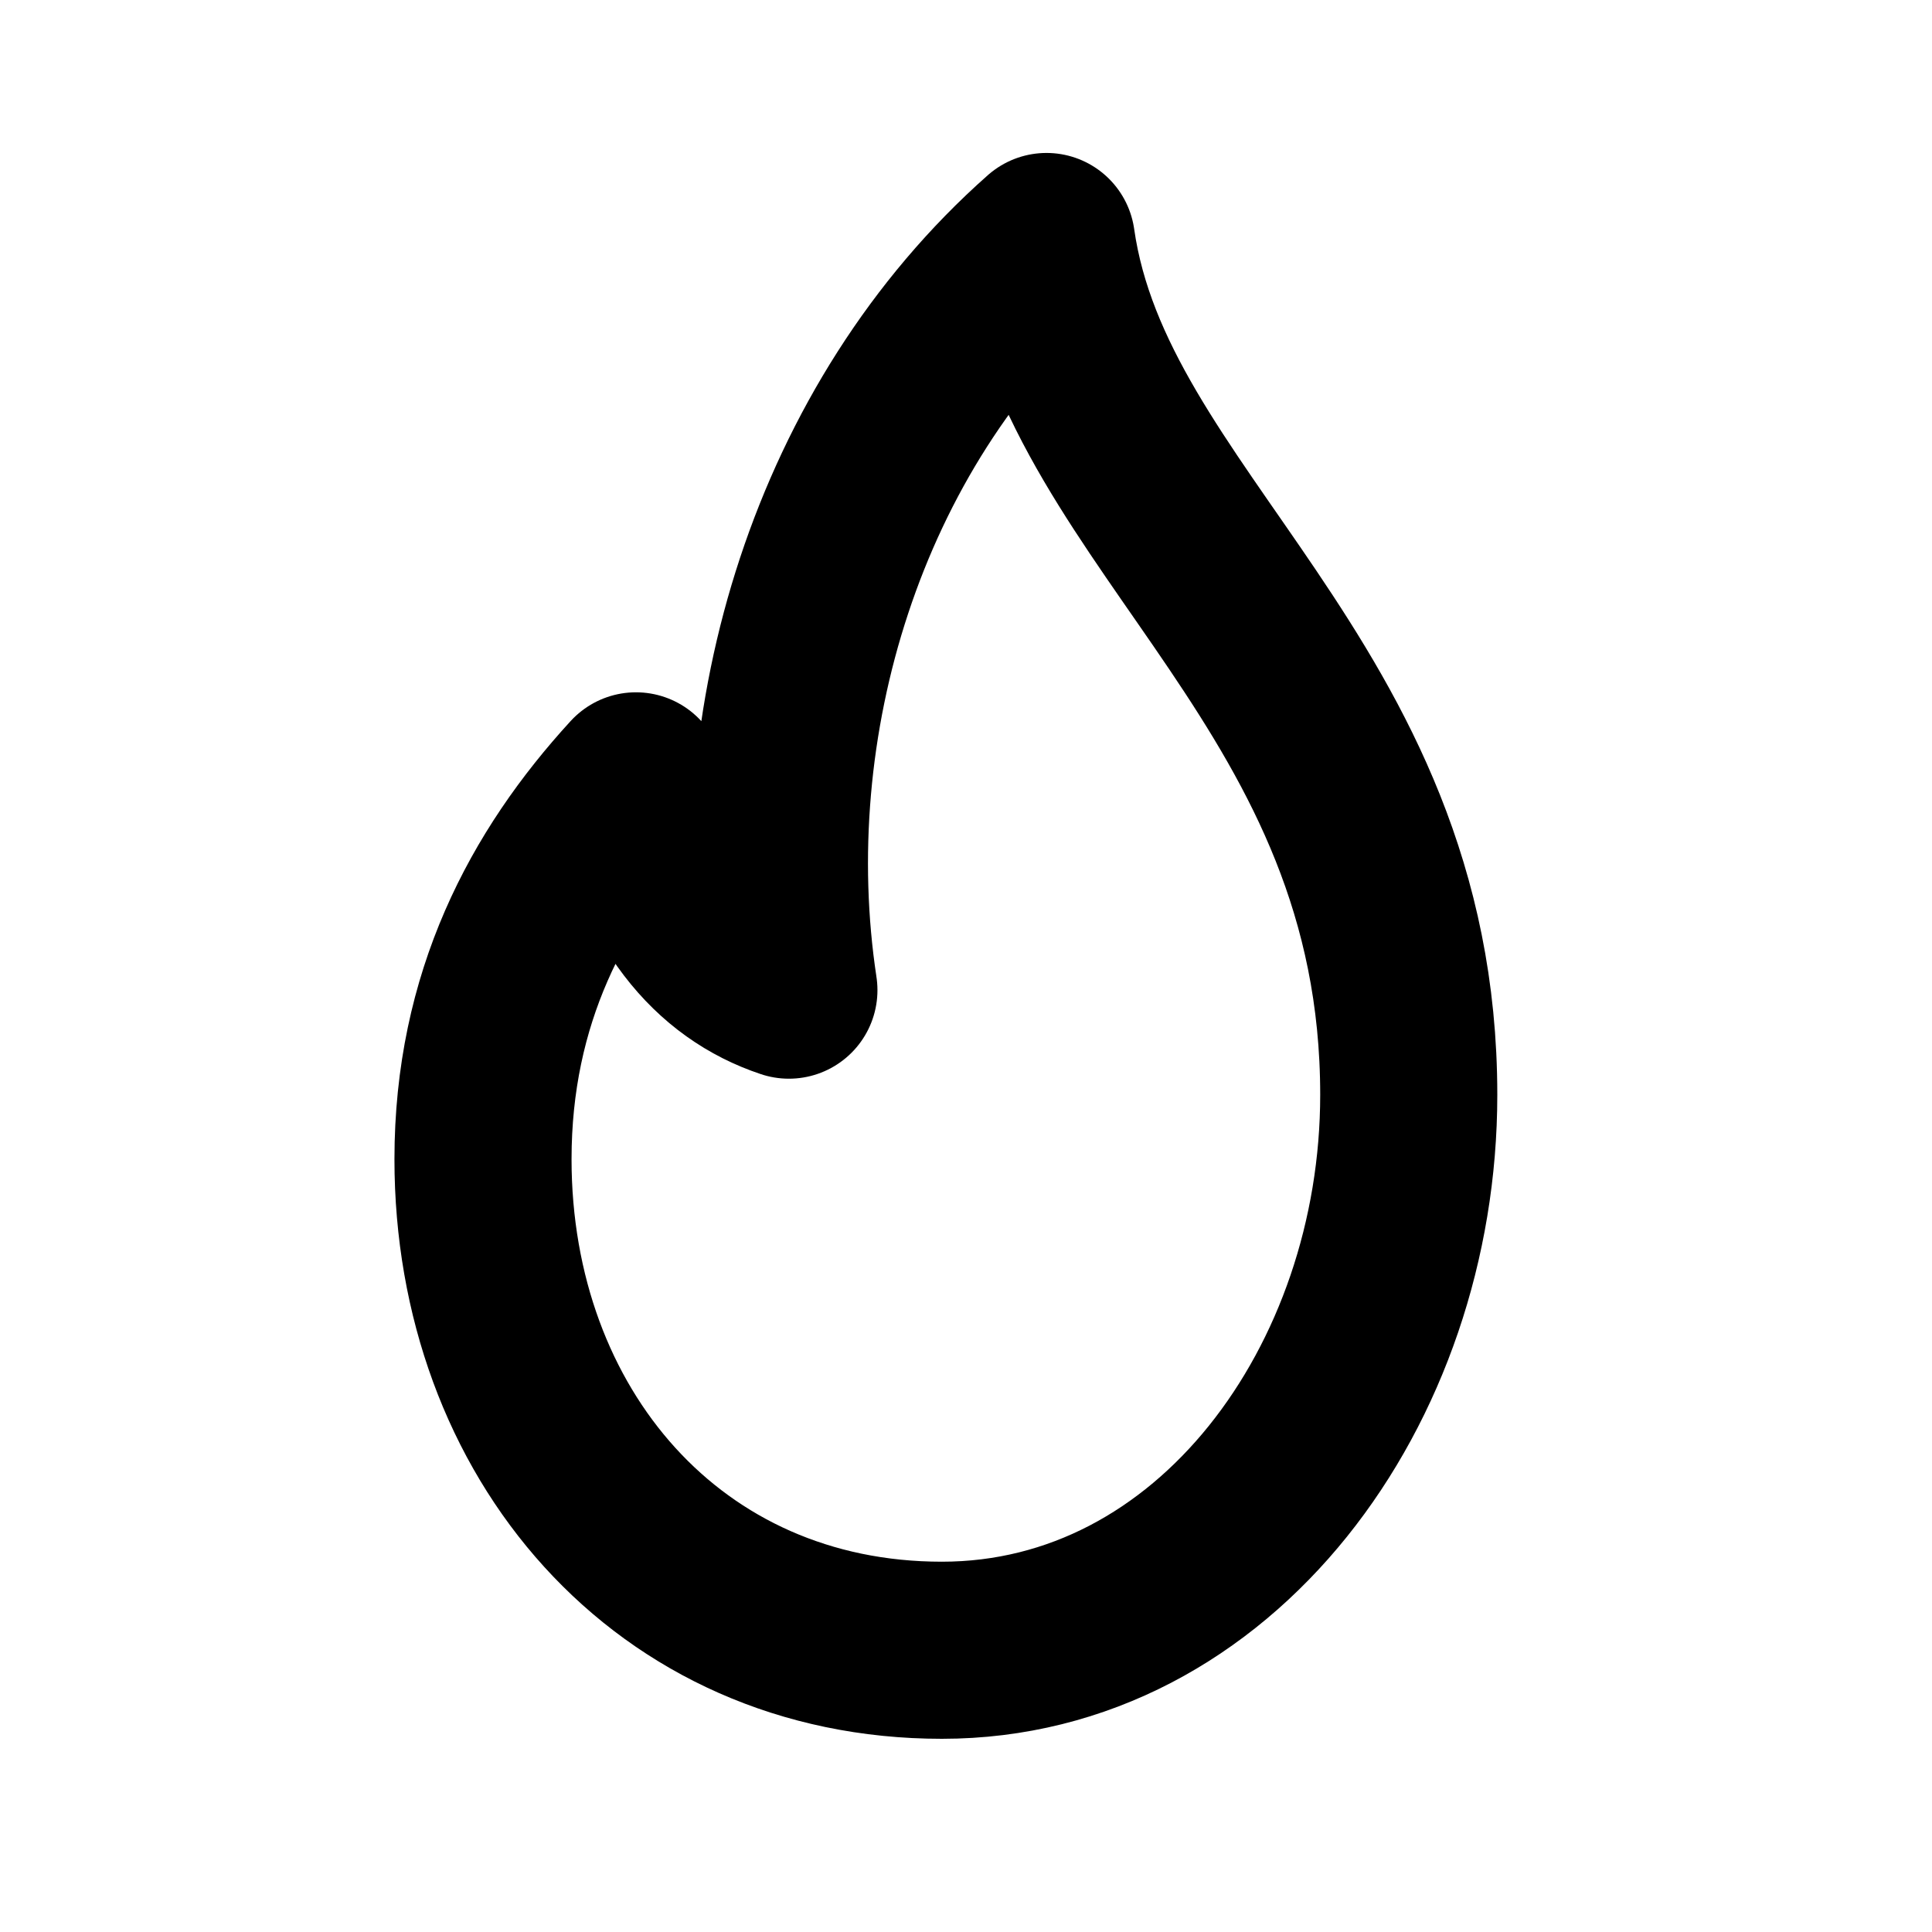
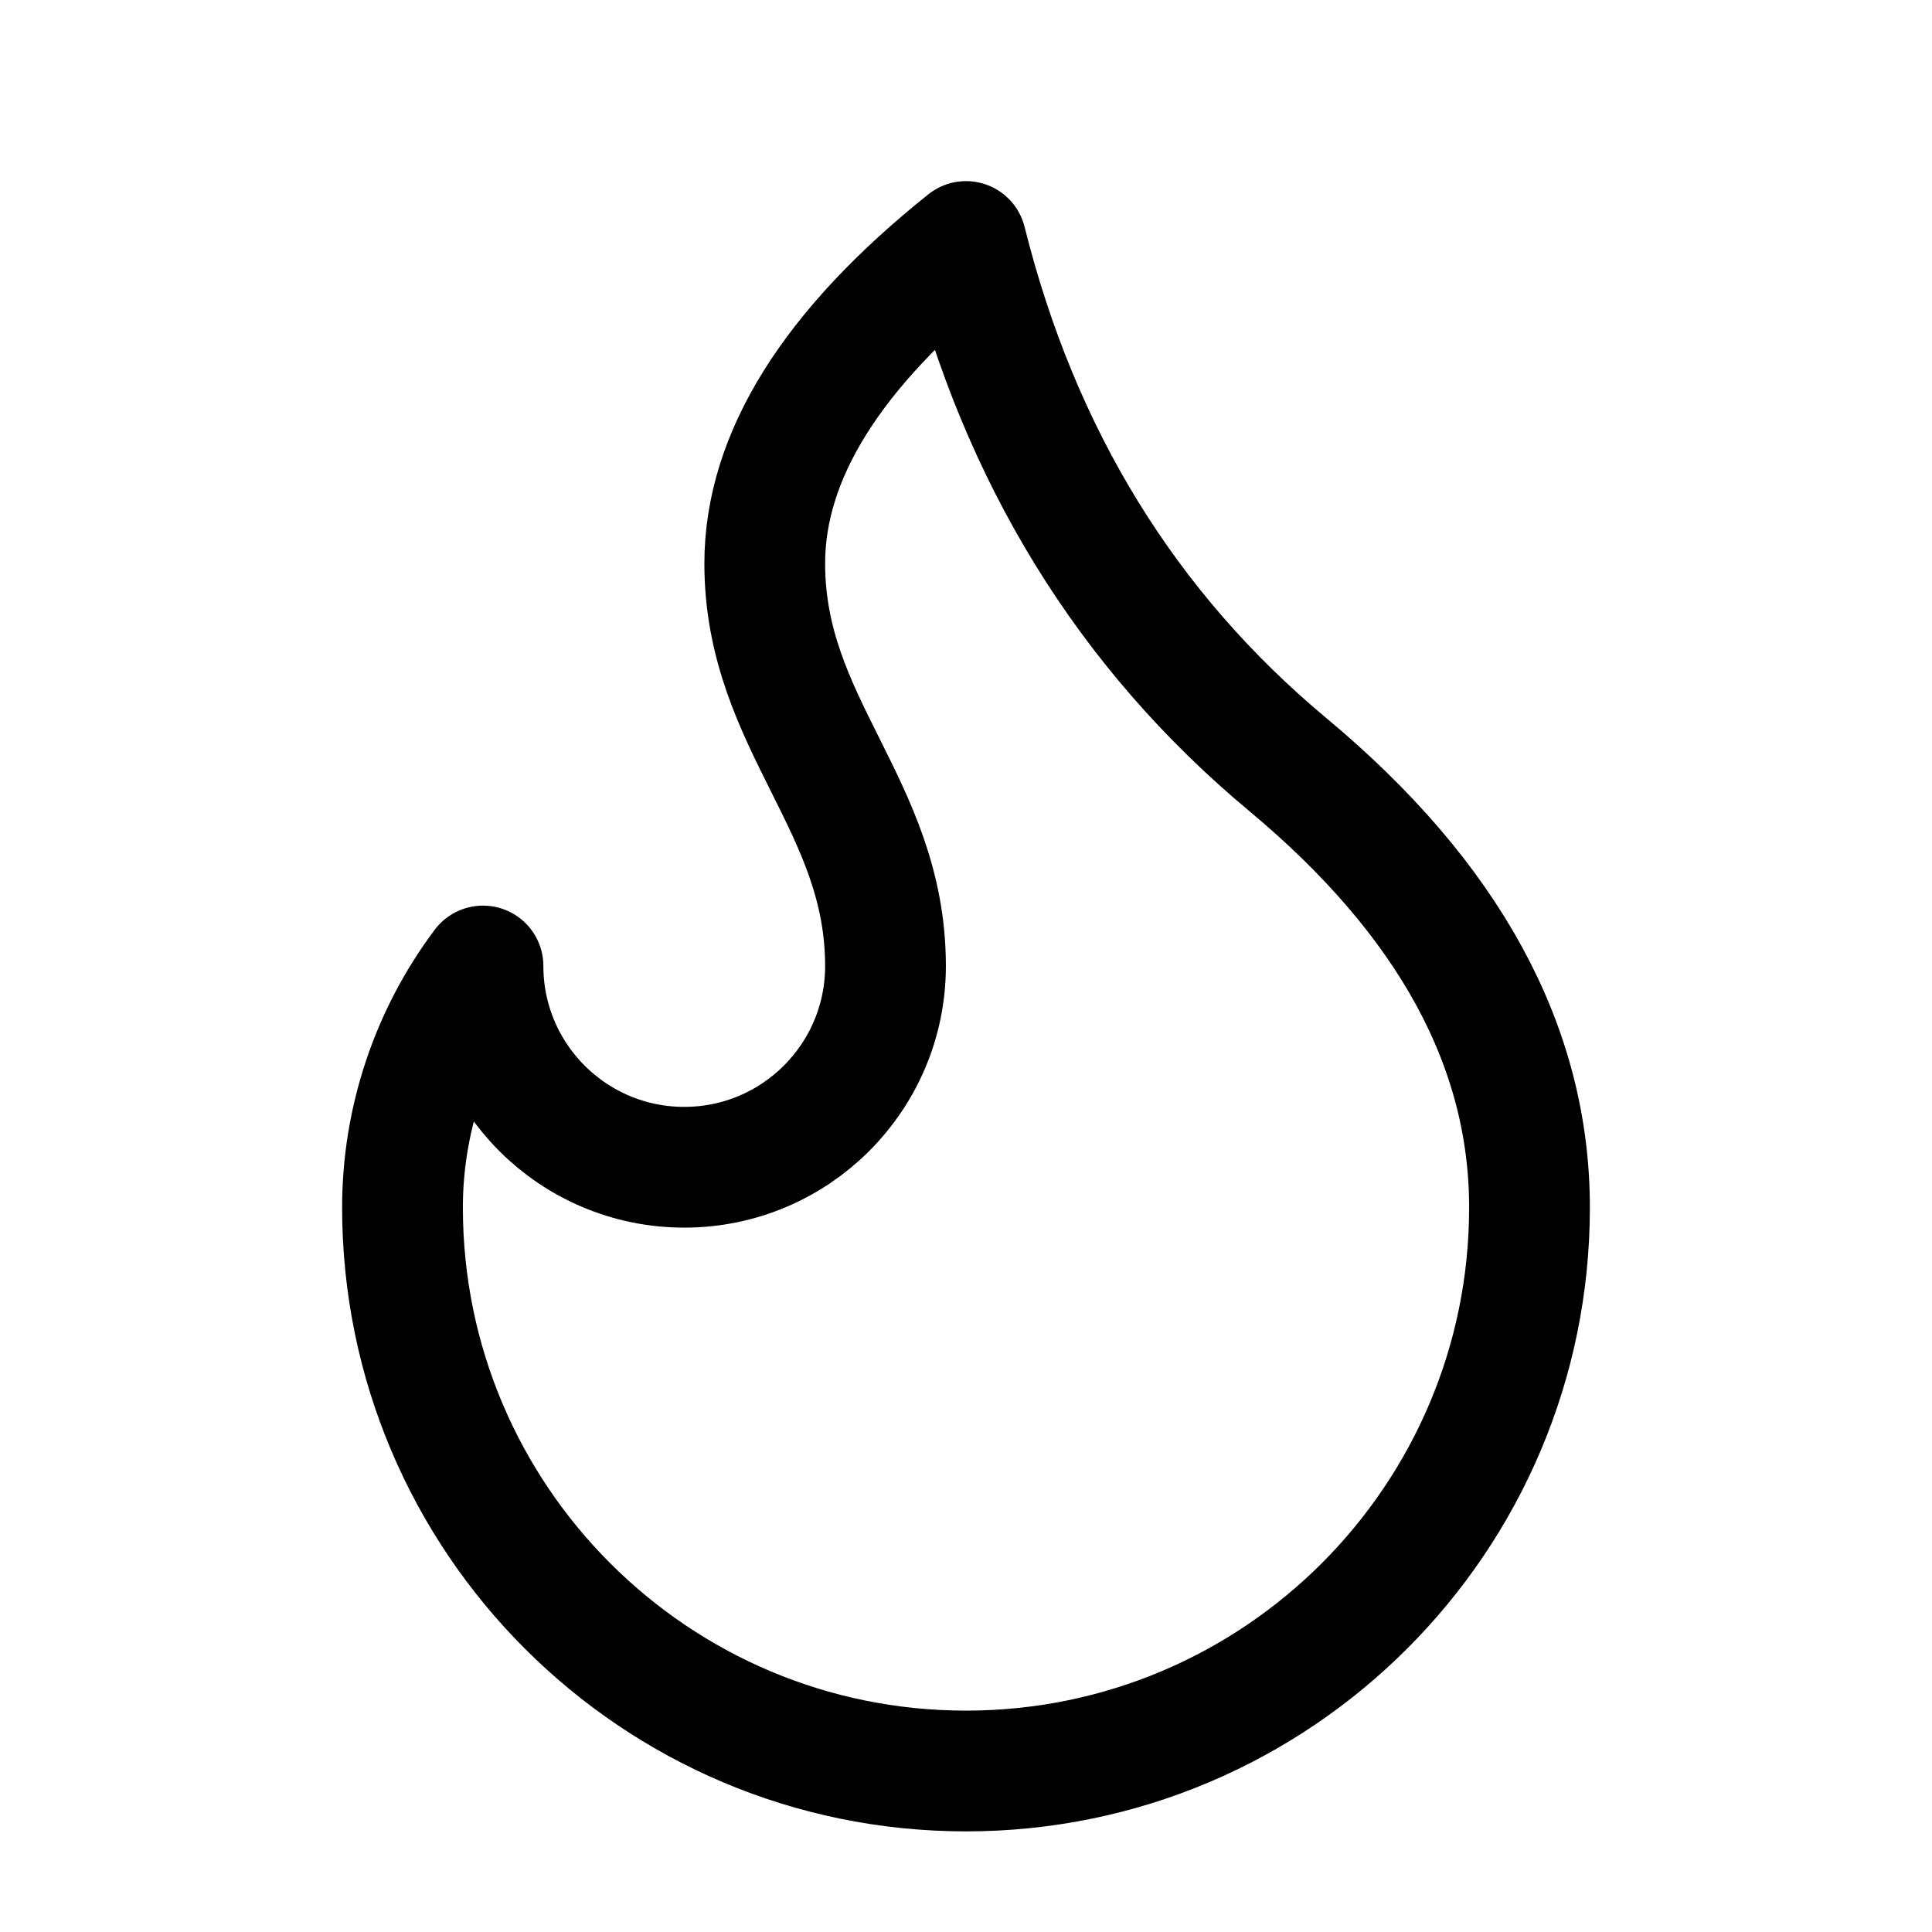
- <svg xmlns="http://www.w3.org/2000/svg" width="16" height="16" viewBox="0 0 24 24" fill="none" stroke="currentColor" stroke-width="2.2" stroke-linecap="round" stroke-linejoin="round">
-   <path d="M13 3C13.5 6.5 17.5 8.5 17.5 13.6C17.5 17.2 15.1 20.5 11.7 20.5C8.3 20.5 6 17.8 6 14.4C6 12.4 6.8 10.9 7.9 9.7C8.2 11.2 8.9 12 9.8 12.3C9.3 9 10.4 5.3 13 3Z" />
+ <svg xmlns="http://www.w3.org/2000/svg" width="16" height="16" viewBox="0 0 24 24" fill="none" stroke="currentColor" stroke-width="1.5" stroke-linecap="round" stroke-linejoin="round">
+   <path d="M12 3q1 4 4 6.5t3 5.5a1 1 0 0 1-14 0 5 5 0 0 1 1-3 1 1 0 0 0 5 0c0-2-1.5-3-1.5-5q0-2 2.5-4" />
</svg>
